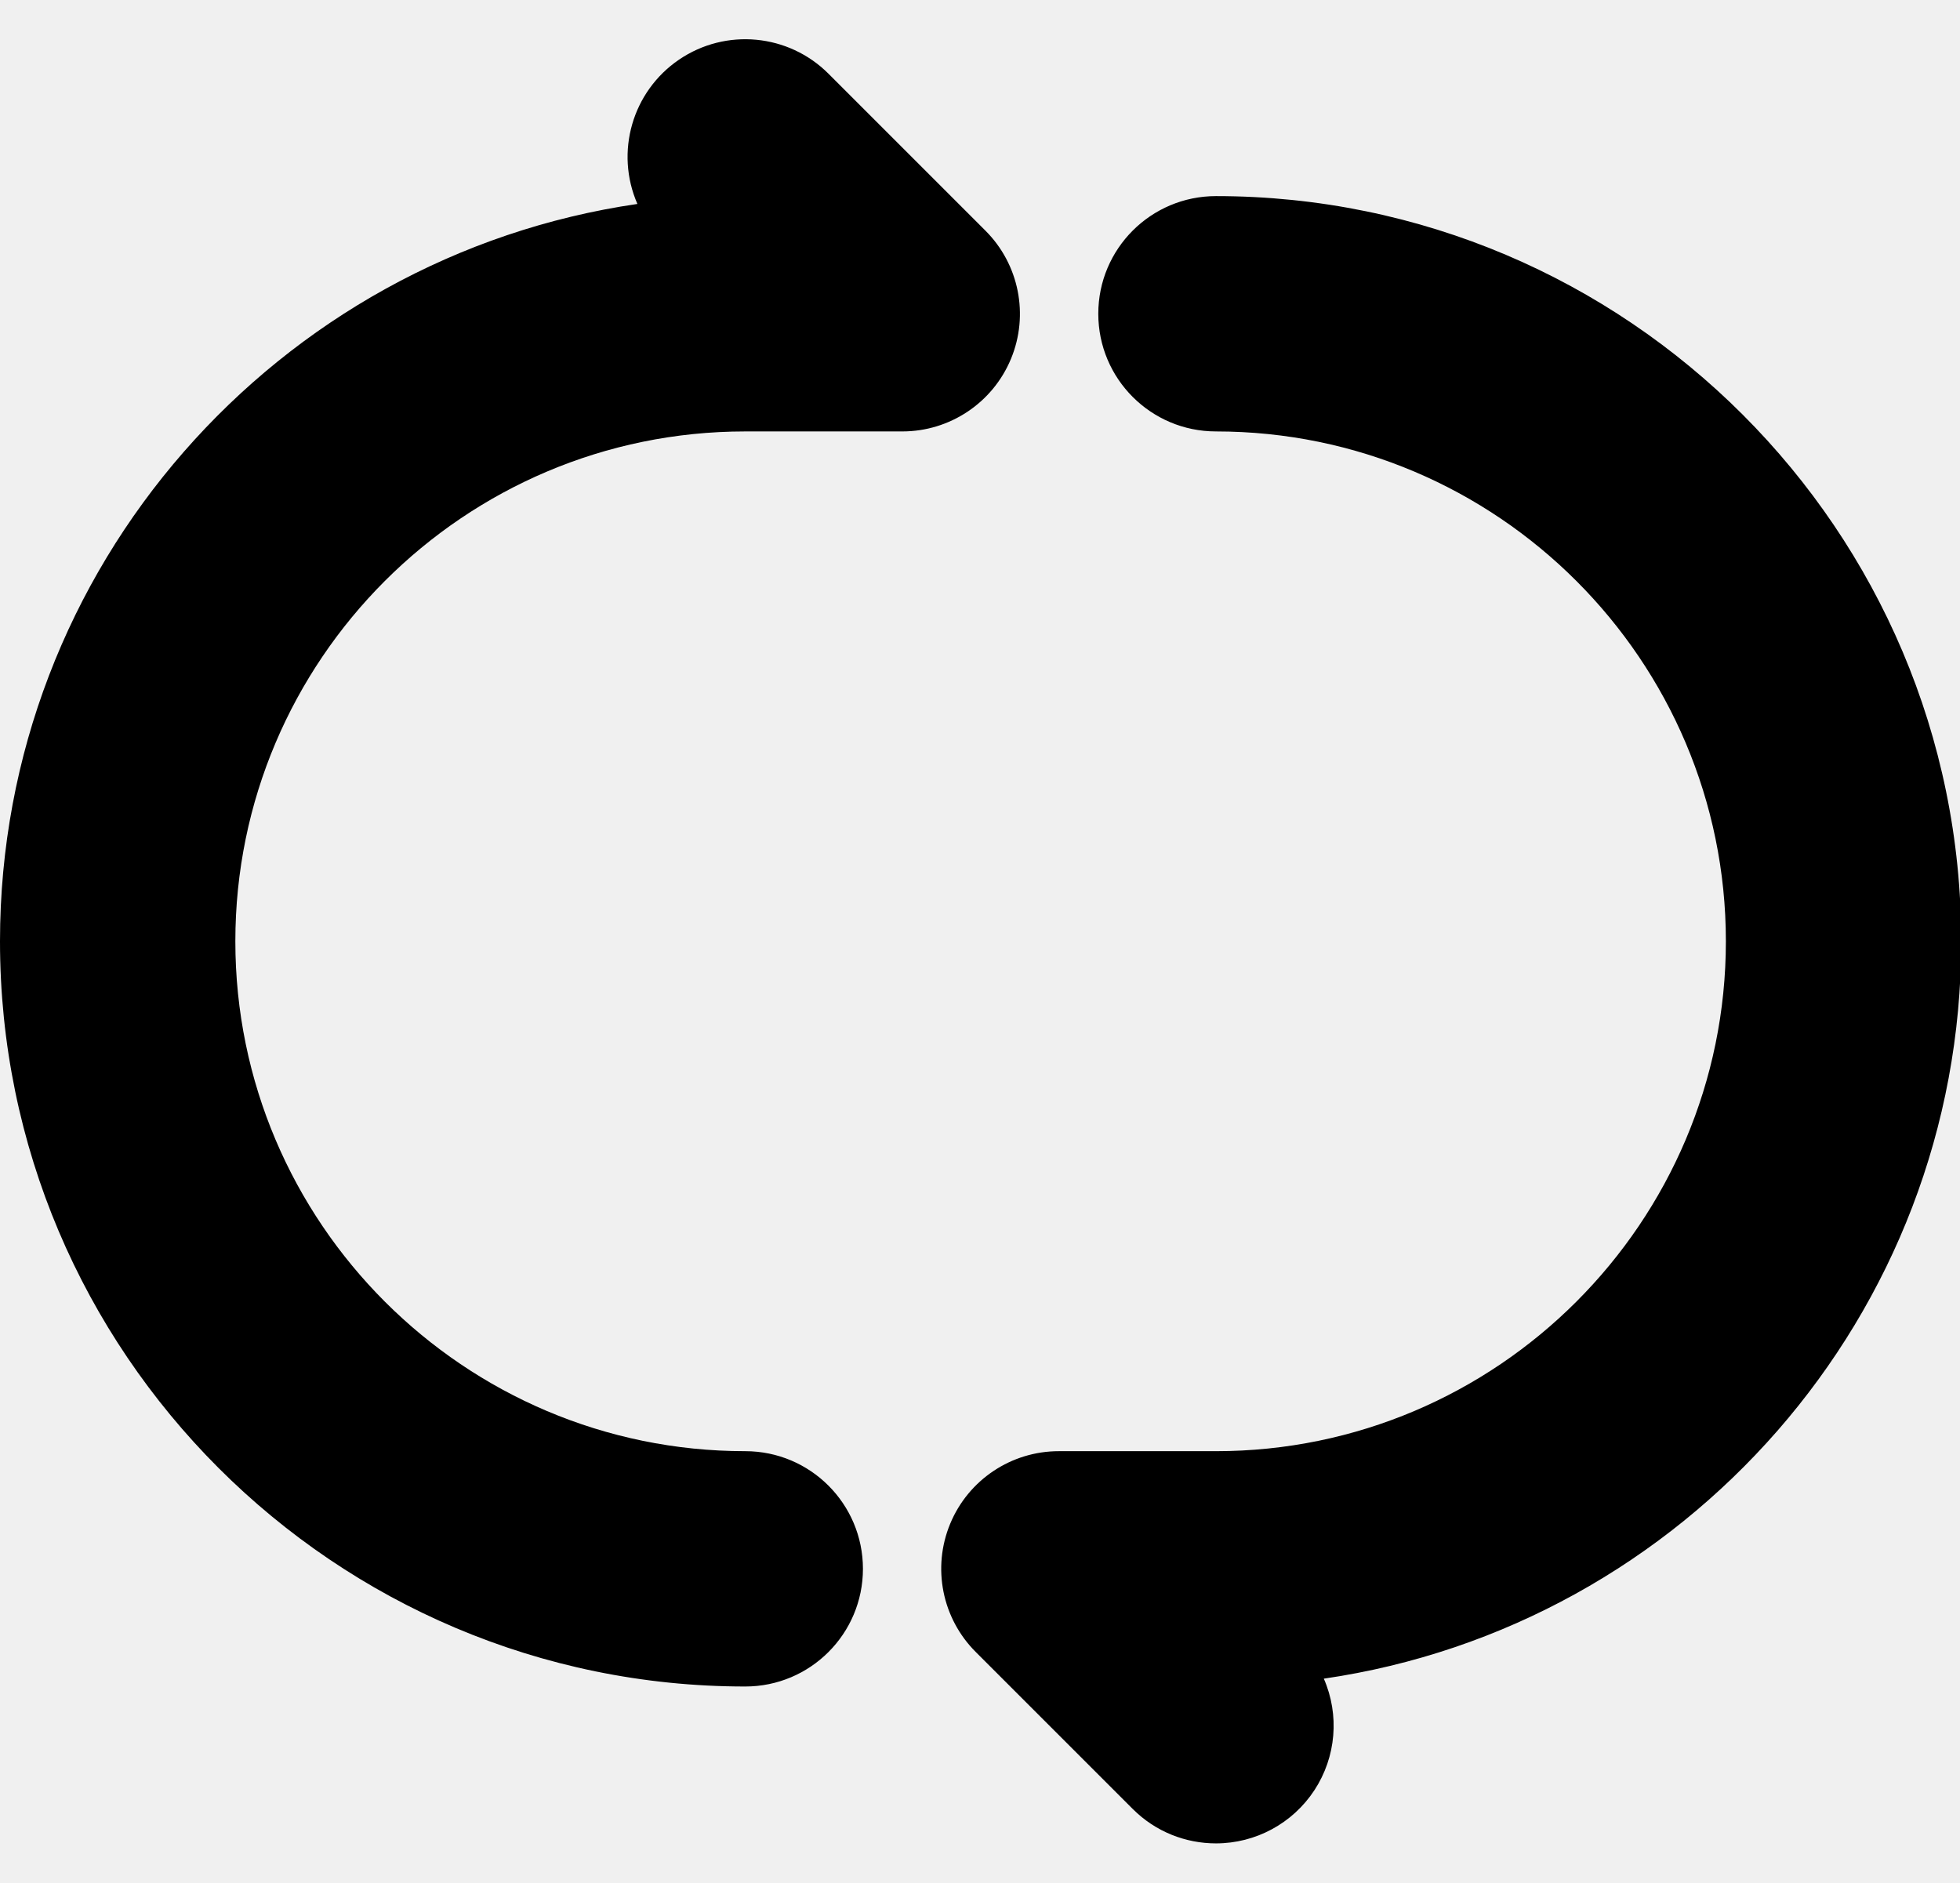
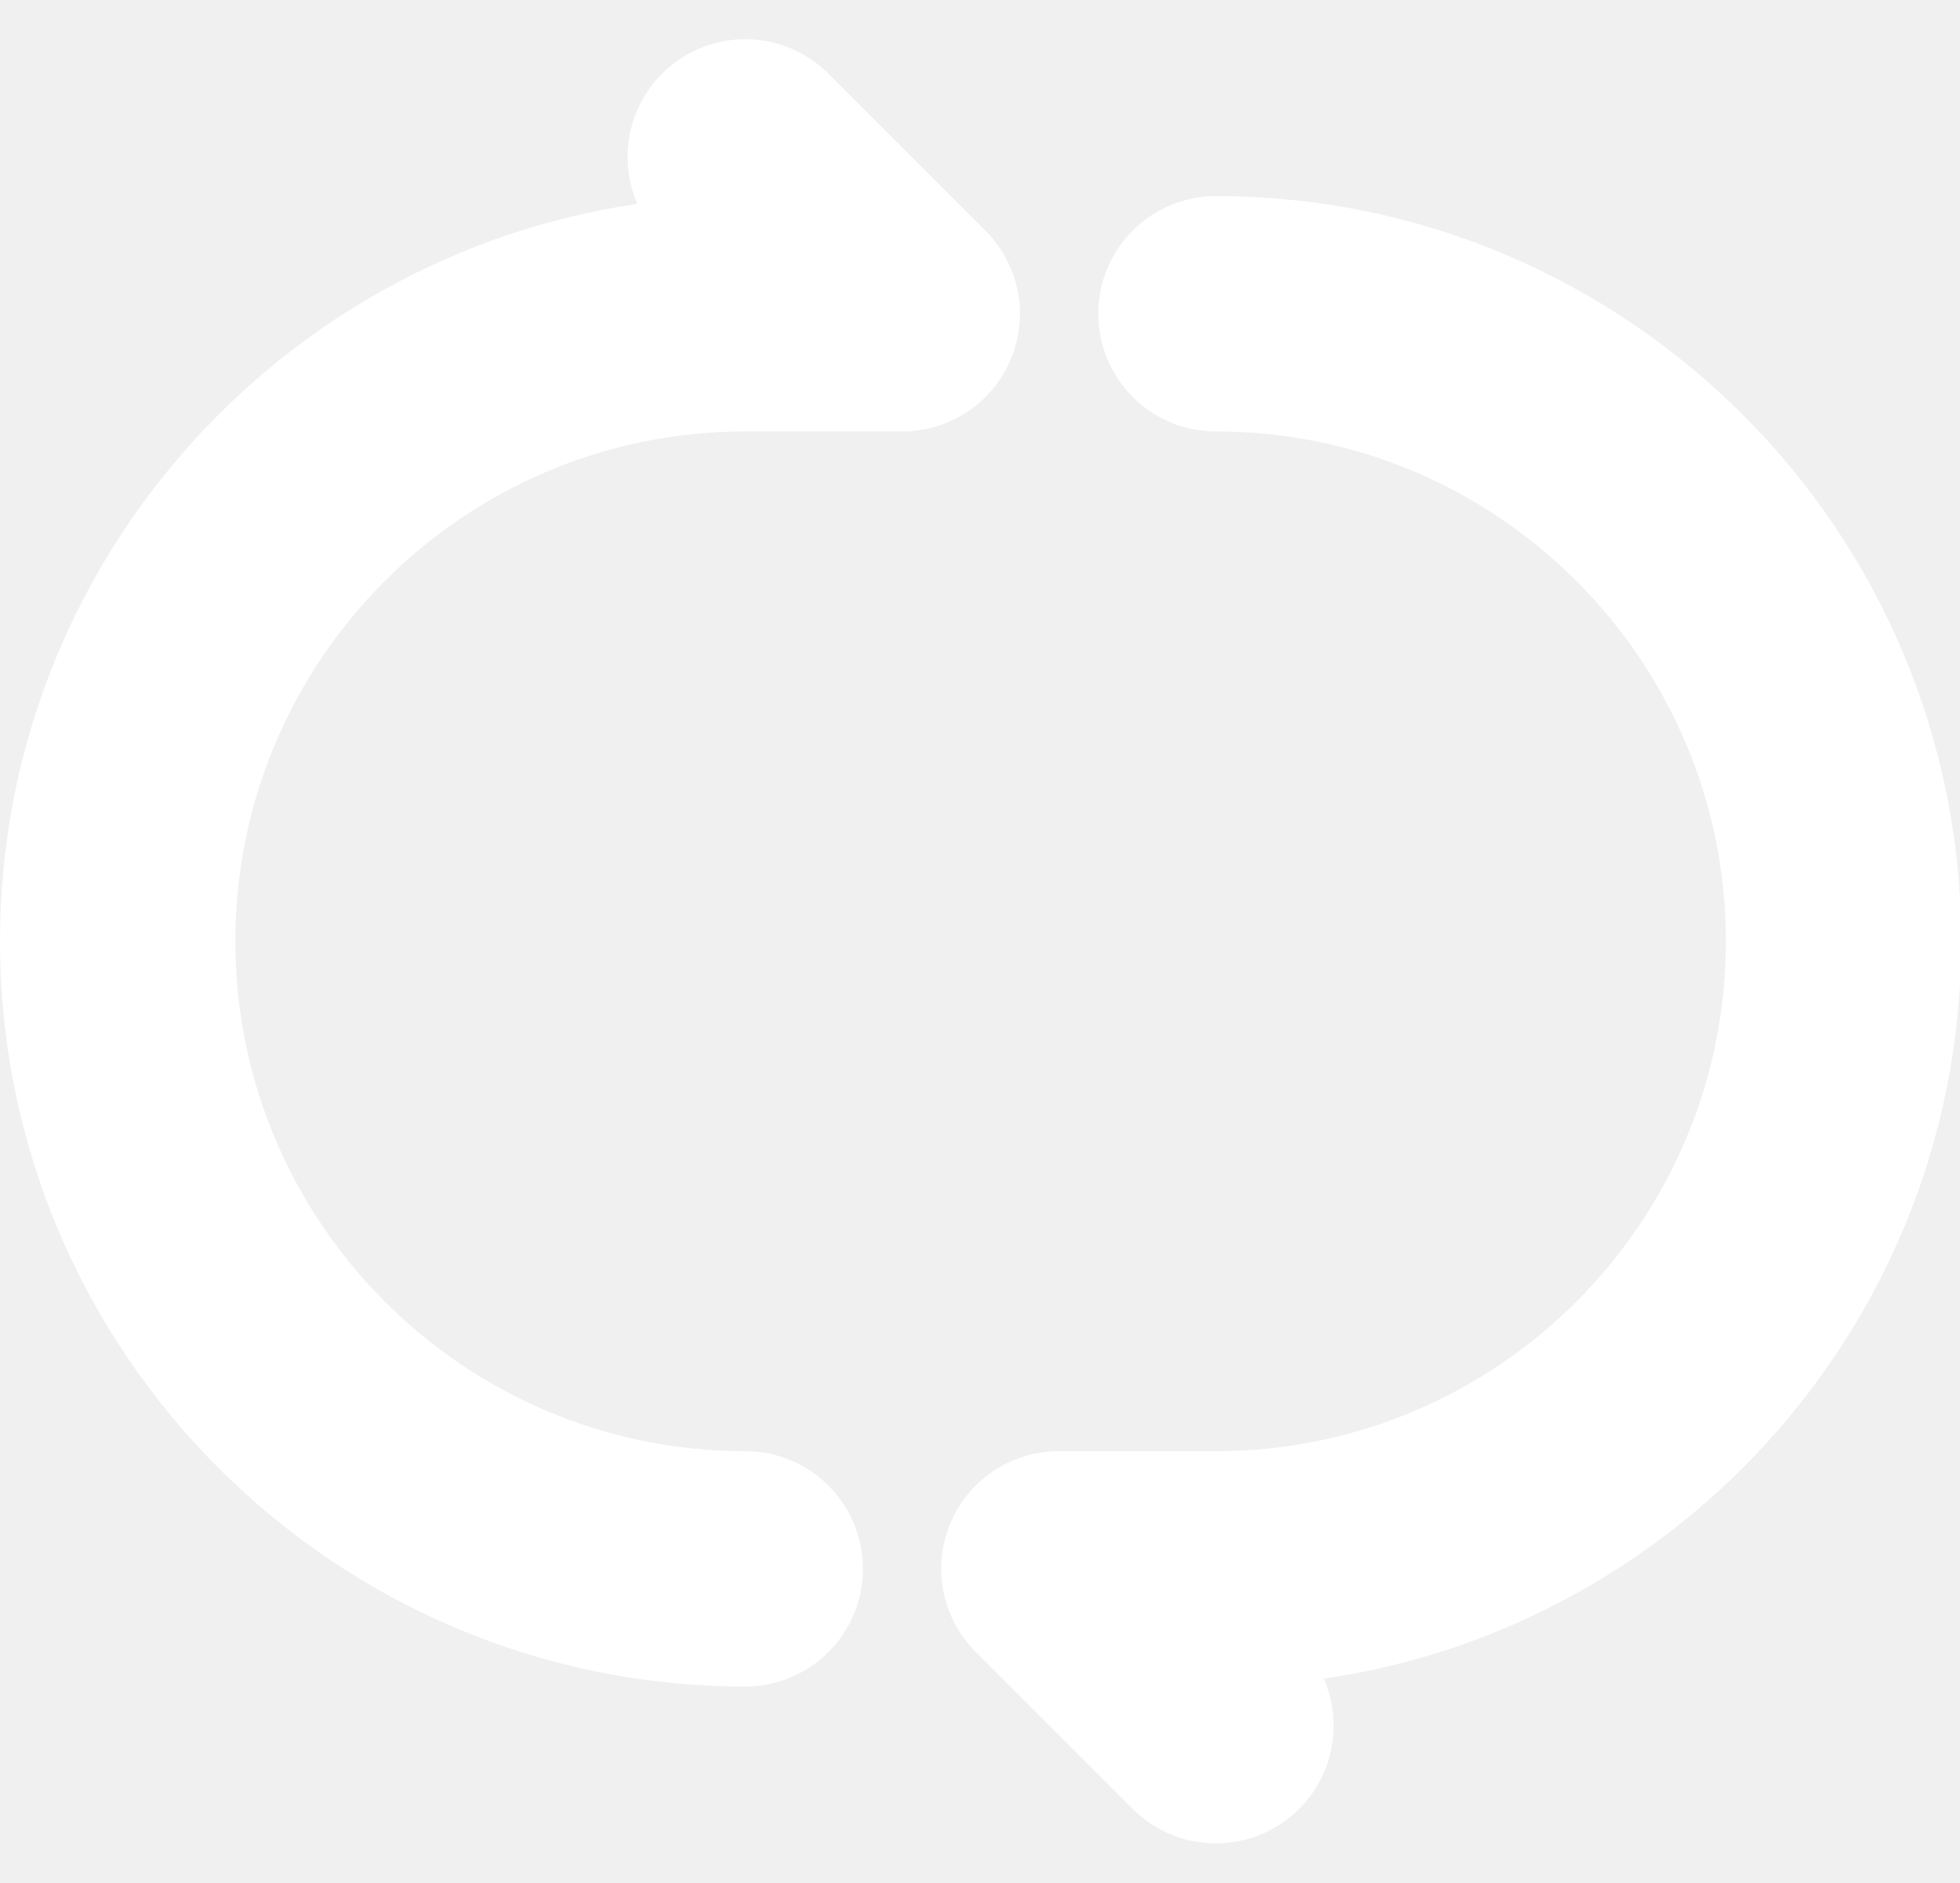
- <svg xmlns="http://www.w3.org/2000/svg" viewBox="0 0 1066 1024" fill="#000000">
+ <svg xmlns="http://www.w3.org/2000/svg" viewBox="0 0 1066 1024" fill="#ffffff">
  <path d="M661.333 1002.667c-16.384 0-32.768-6.229-45.269-18.731l-85.333-85.333A63.957 63.957 0 0 1 576 789.333h85.333c152.917 0 277.333-124.416 277.333-277.333s-124.416-277.333-277.333-277.333a64 64 0 1 1 0-128c223.488 0 405.333 181.845 405.333 405.333 0 203.563-150.869 372.565-346.667 401.067a64 64 0 0 1-58.667 89.6zM405.333 917.333C181.845 917.333 0 735.488 0 512c0-203.563 150.869-372.565 346.667-401.067A64 64 0 0 1 450.603 40.107l85.333 85.333A63.957 63.957 0 0 1 490.667 234.667h-85.333C252.416 234.667 128 359.083 128 512s124.416 277.333 277.333 277.333a64 64 0 1 1 0 128z">
    </path>
</svg>
